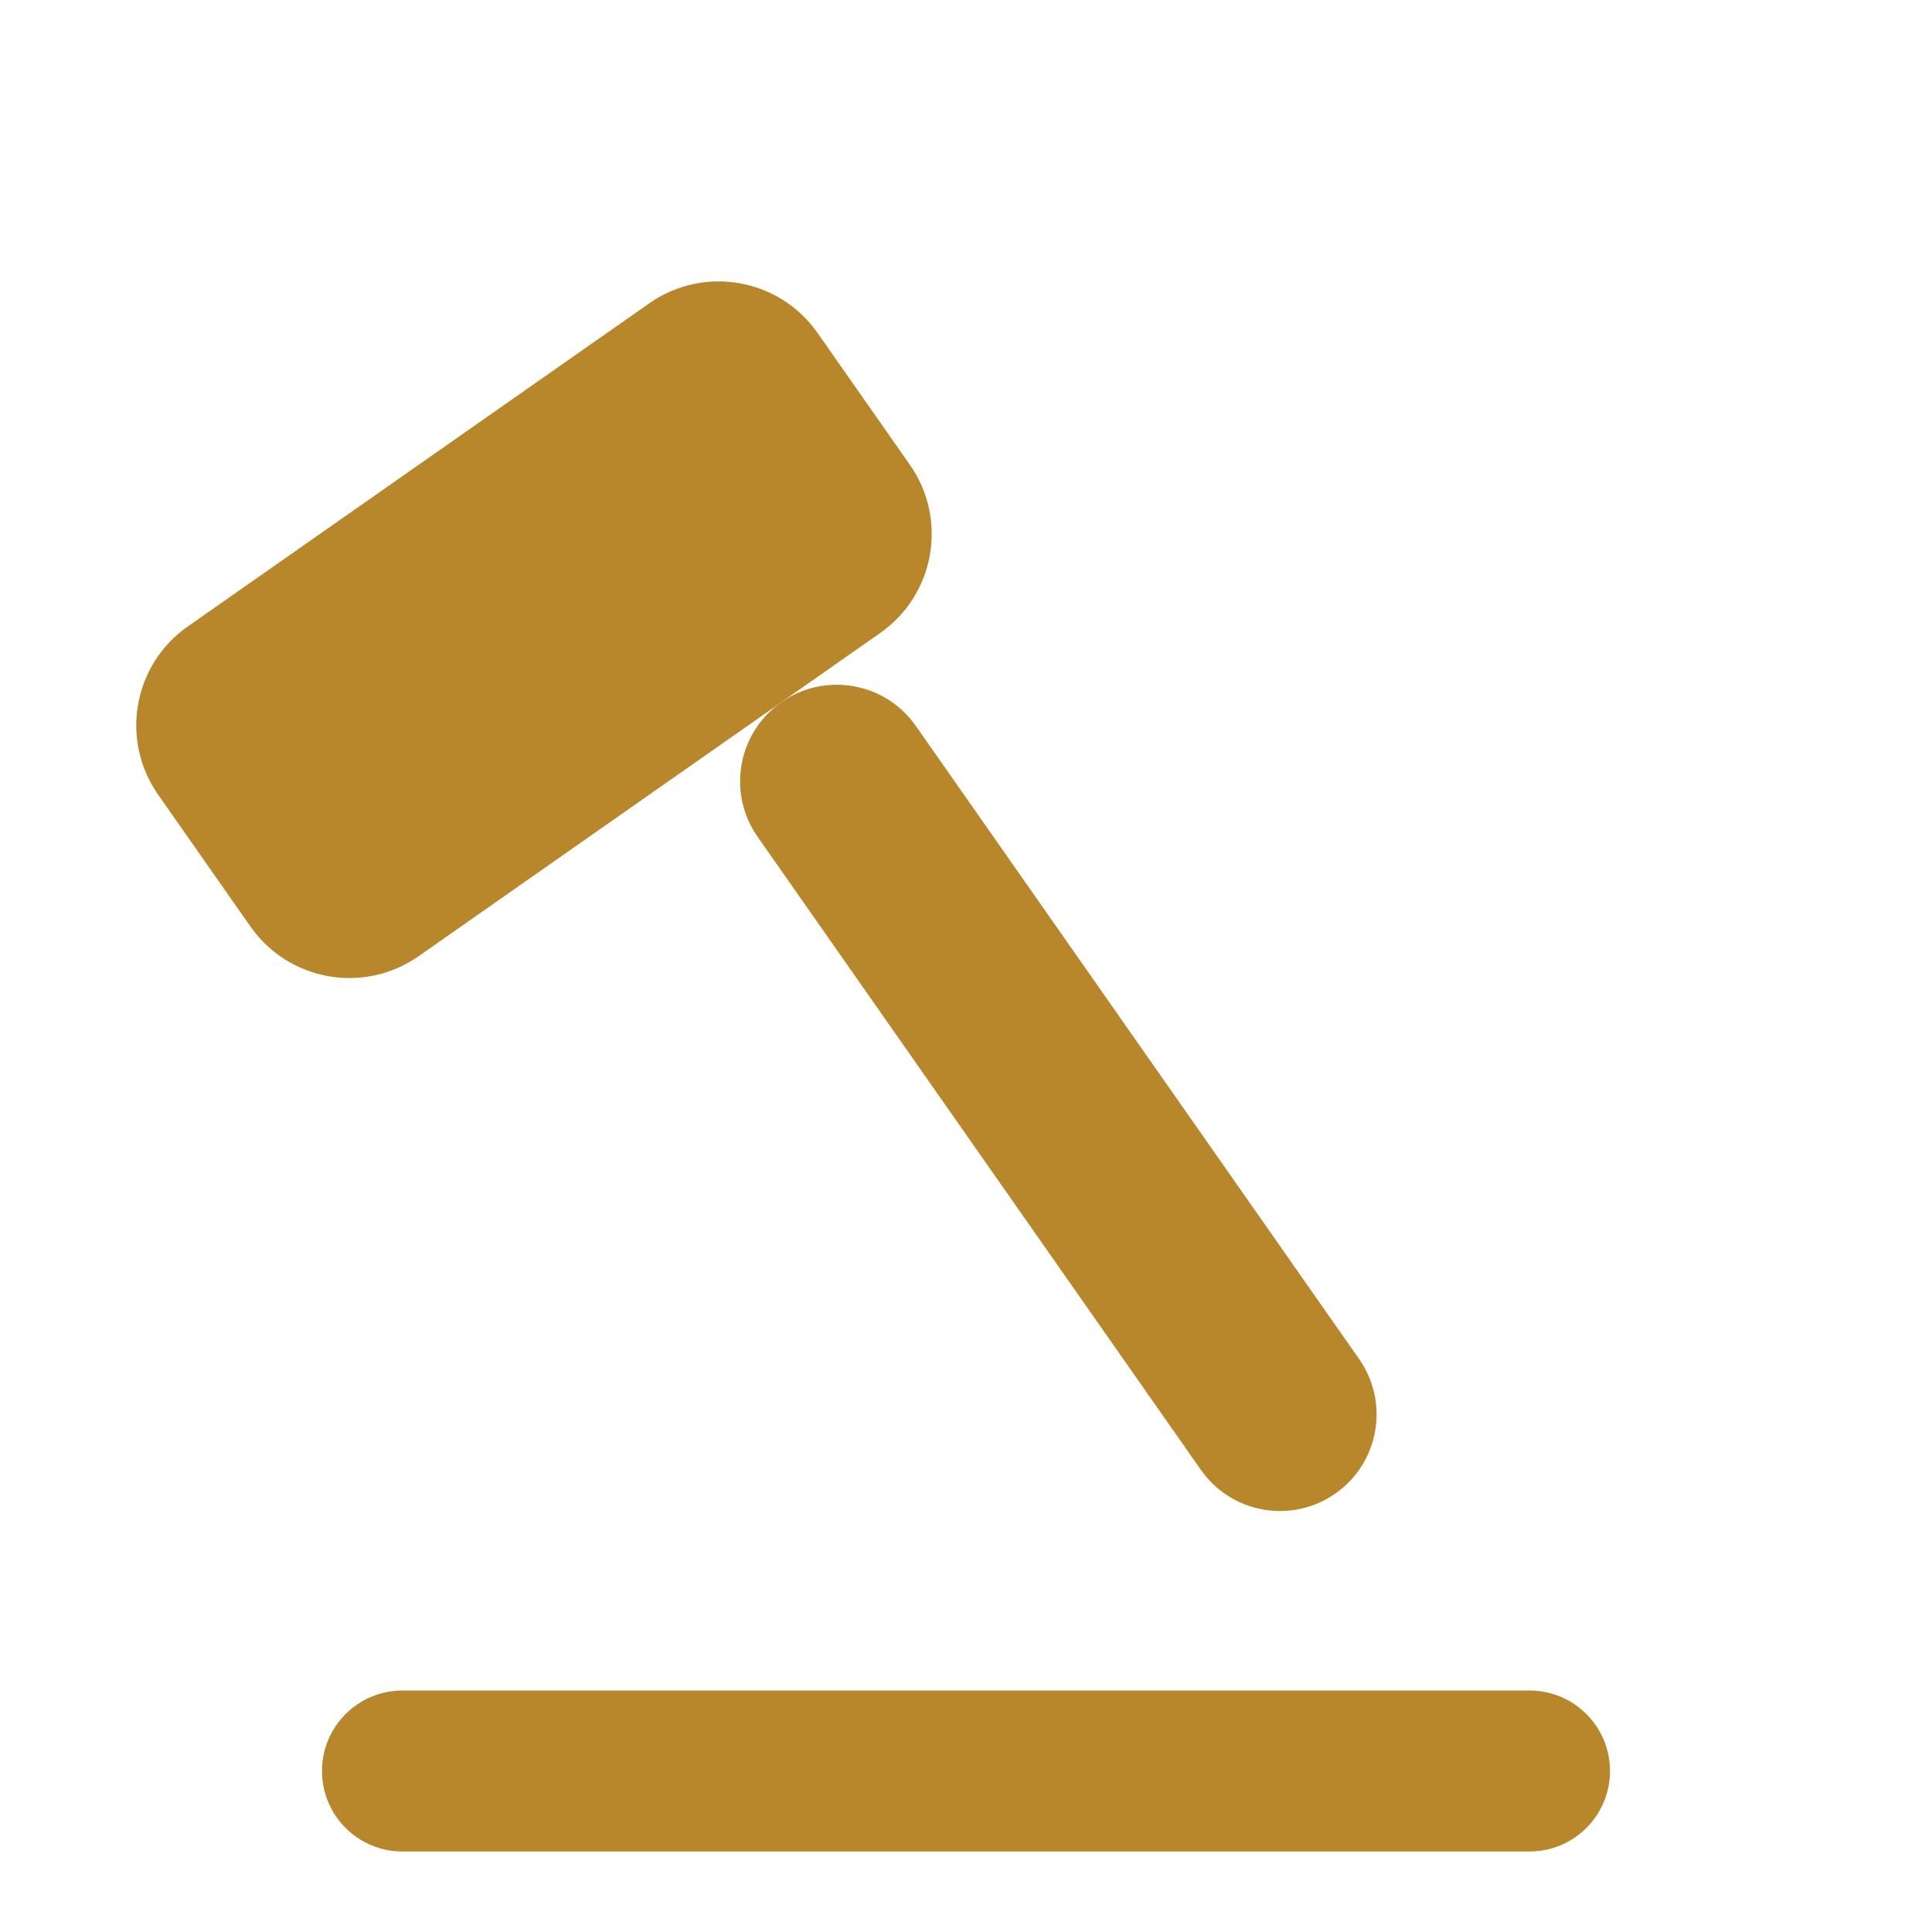
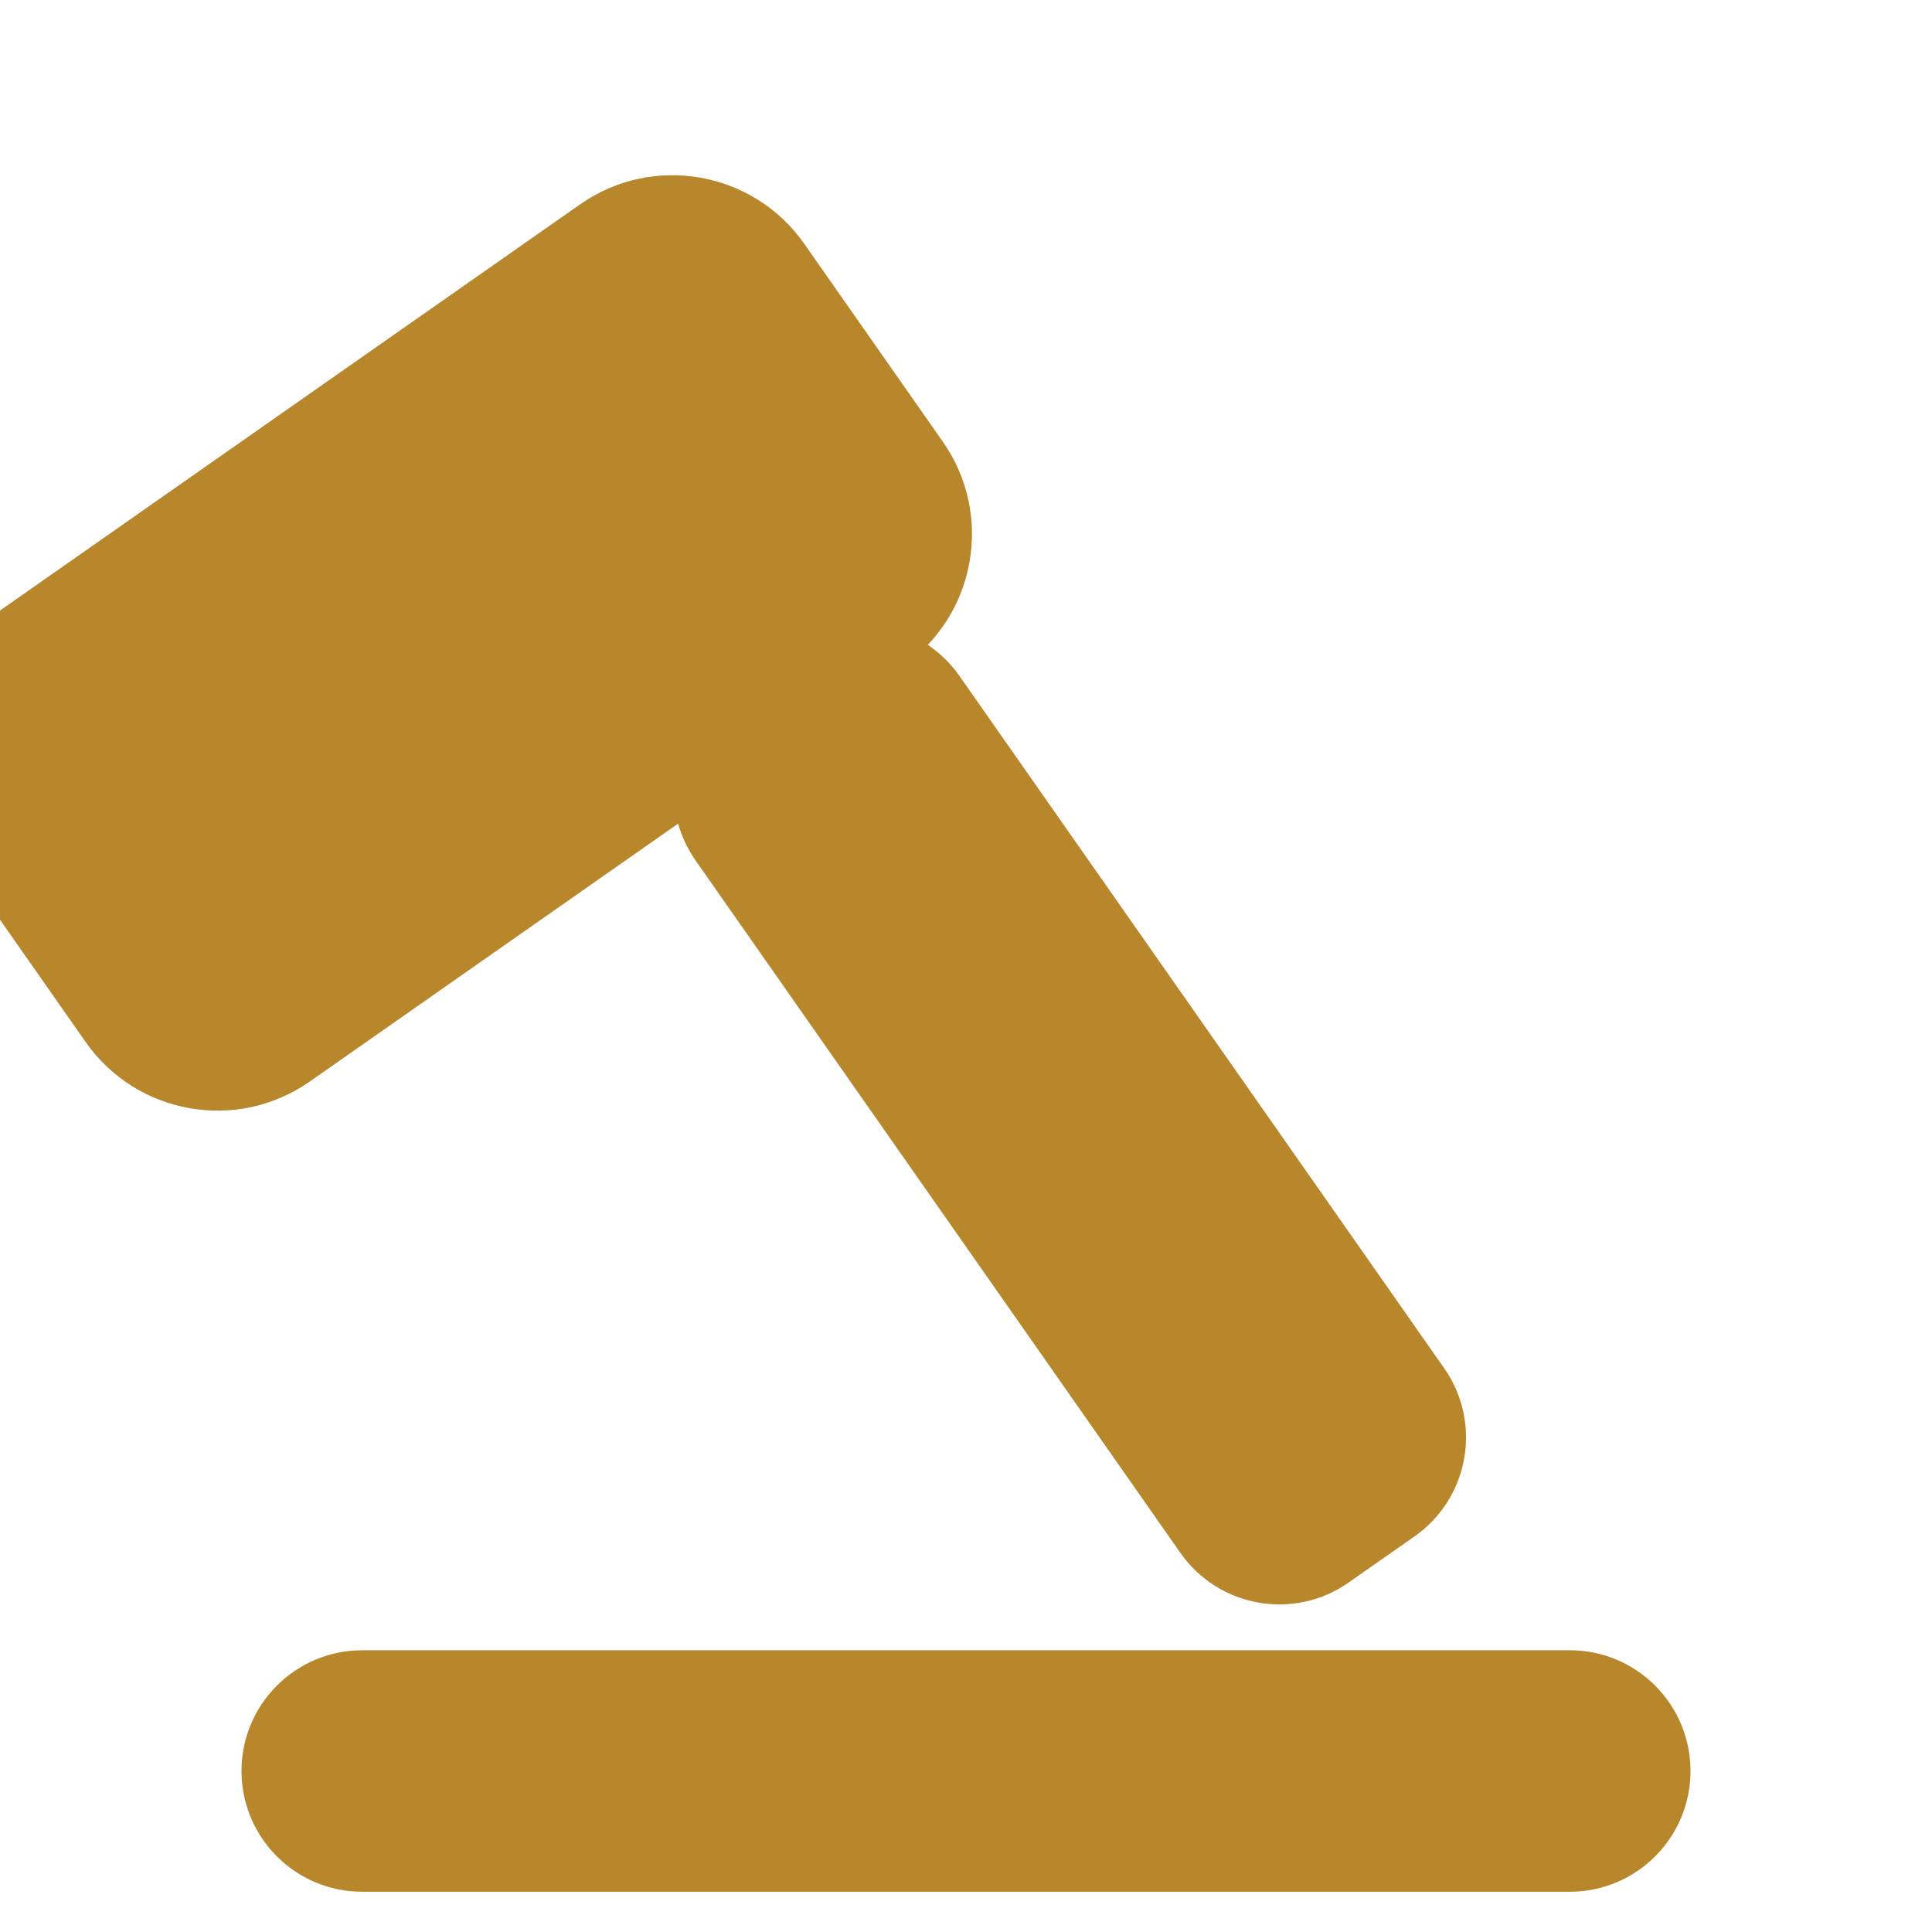
<svg xmlns="http://www.w3.org/2000/svg" viewBox="0 0 24 24">
  <g transform="rotate(-35 12 12)" fill="#b8862b">
-     <rect x="5" y="3" width="10" height="5" rx="1.5" />
-     <rect x="10.8" y="8" width="2.4" height="12" rx="1.2" />
+     <rect x="2.5" y="1.5" width="13" height="7" rx="2" />
+     <rect x="10" y="7.5" width="4" height="13.5" rx="1.5" />
  </g>
-   <rect x="4" y="21" width="16" height="2" rx="1" fill="#b8862b" />
+   <rect x="3" y="20.5" width="18" height="3" rx="1.5" fill="#b8862b" />
</svg>
